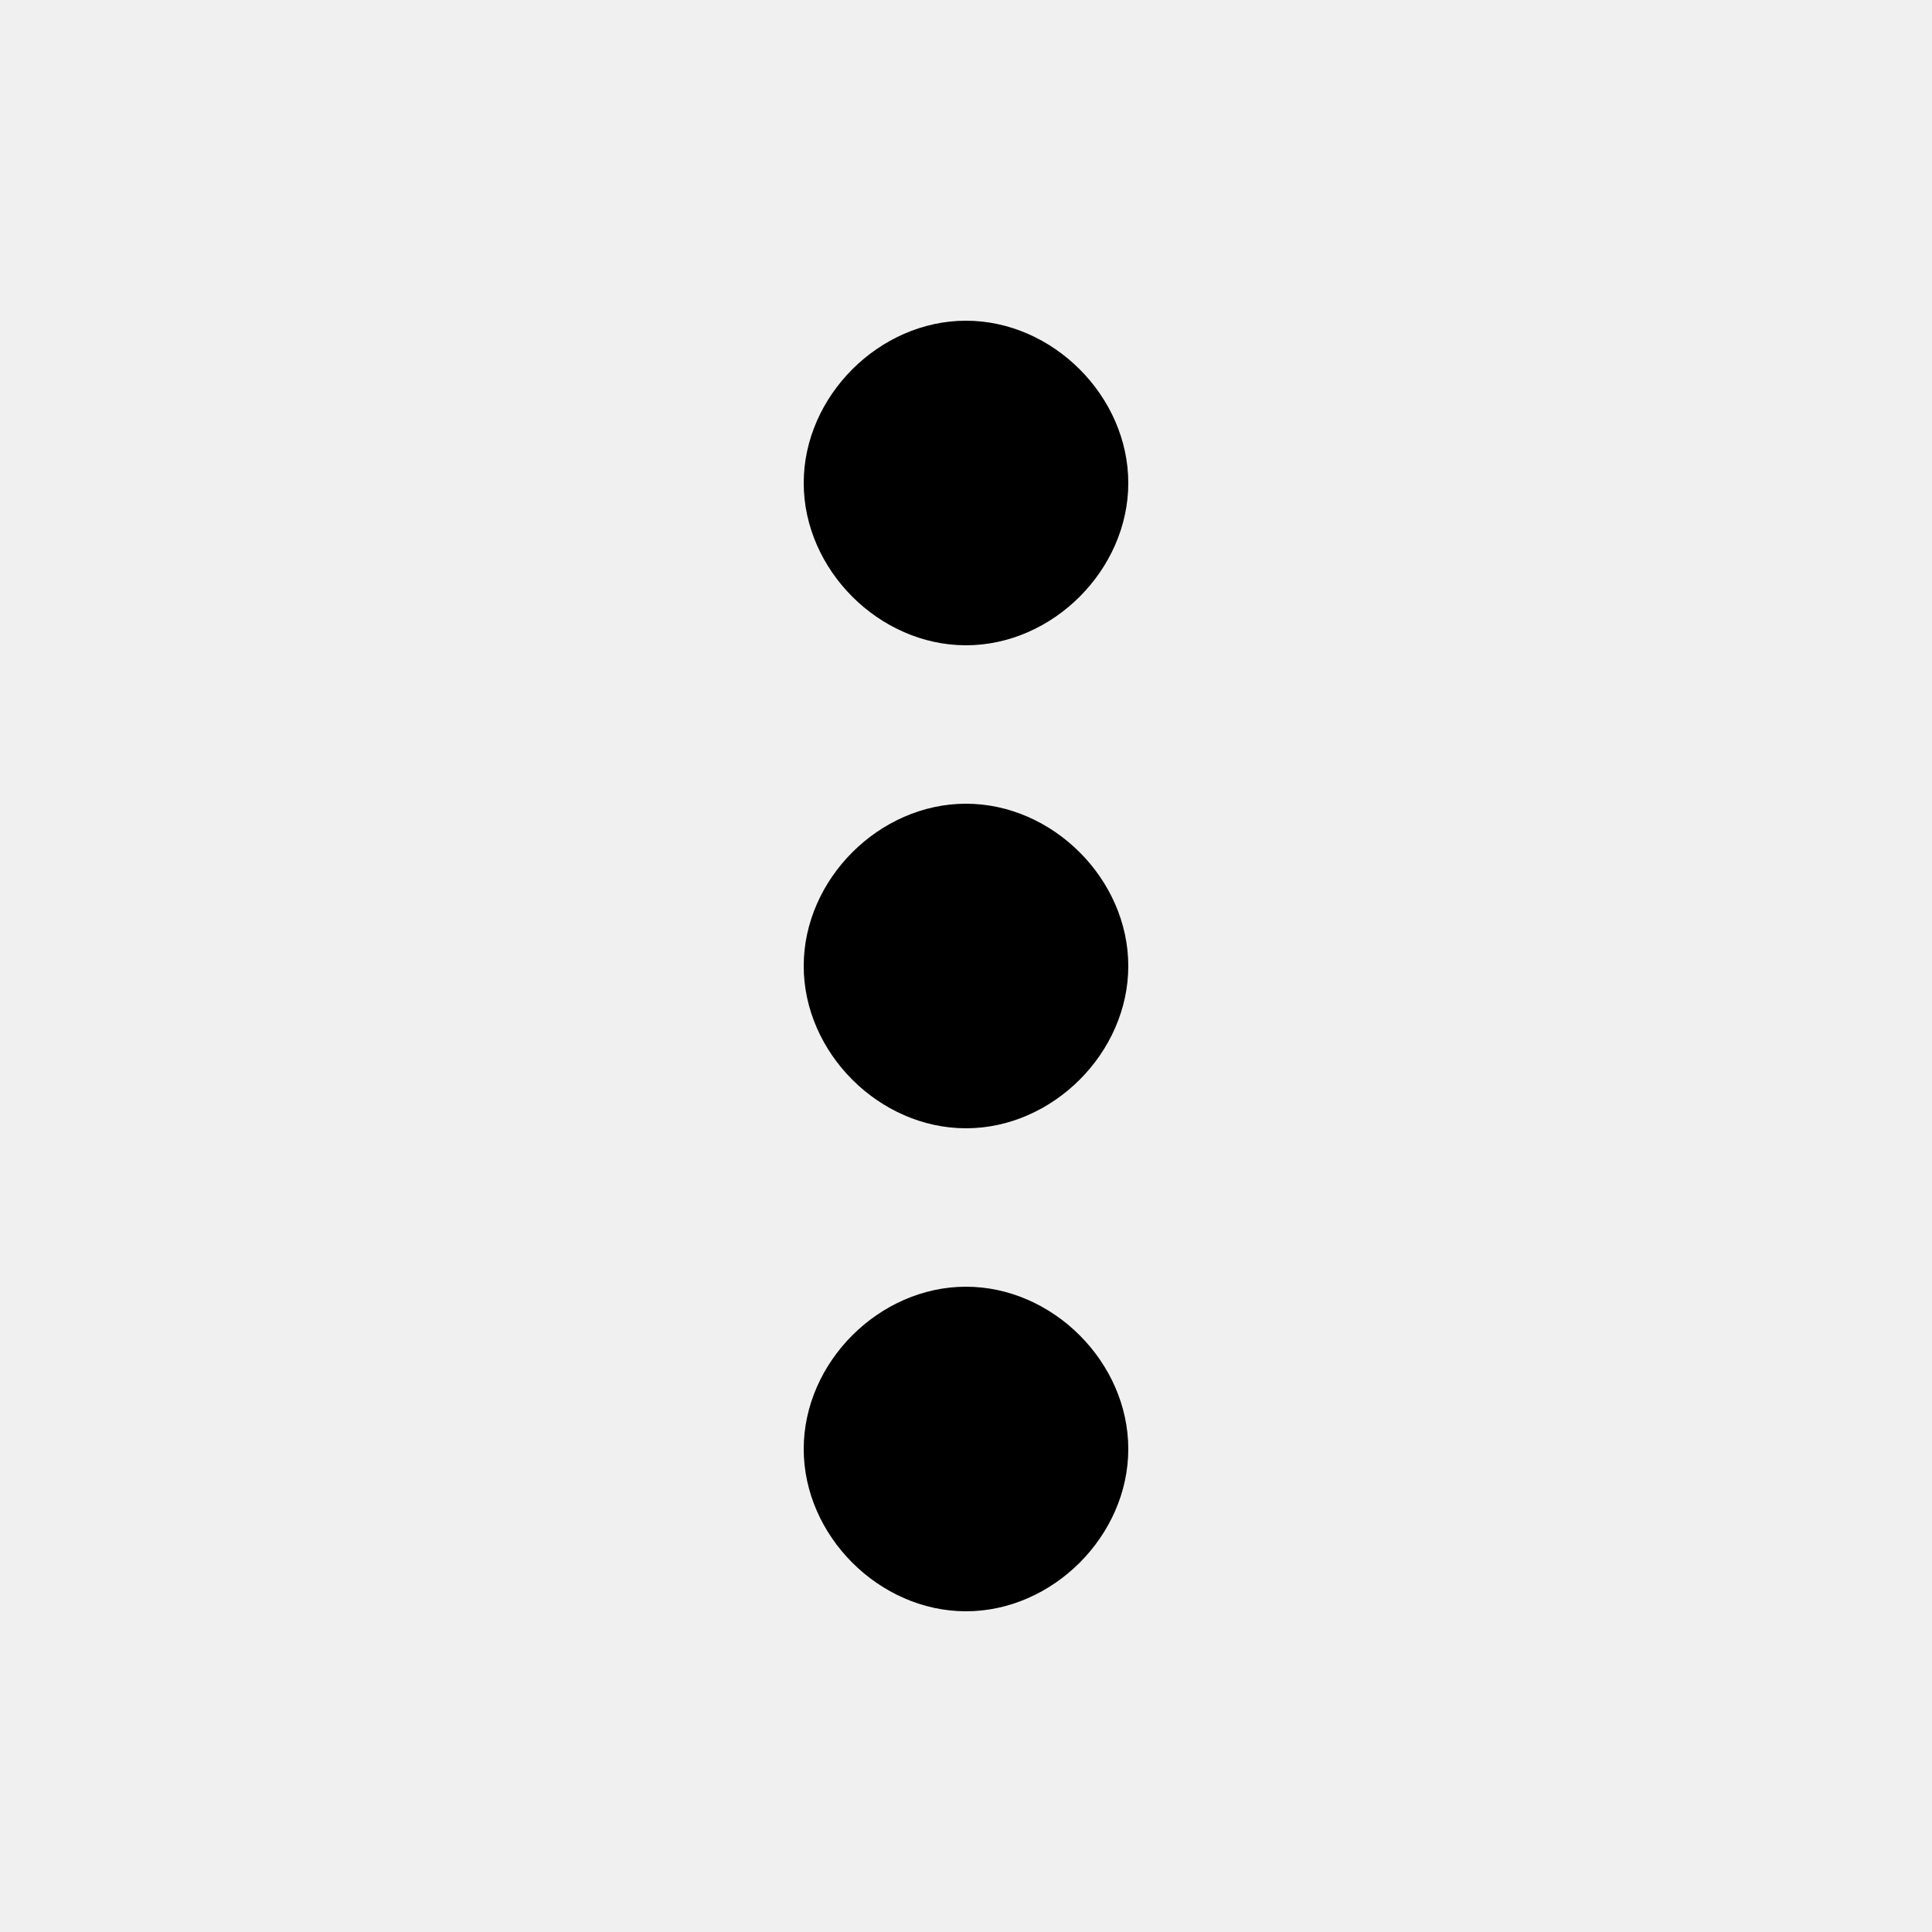
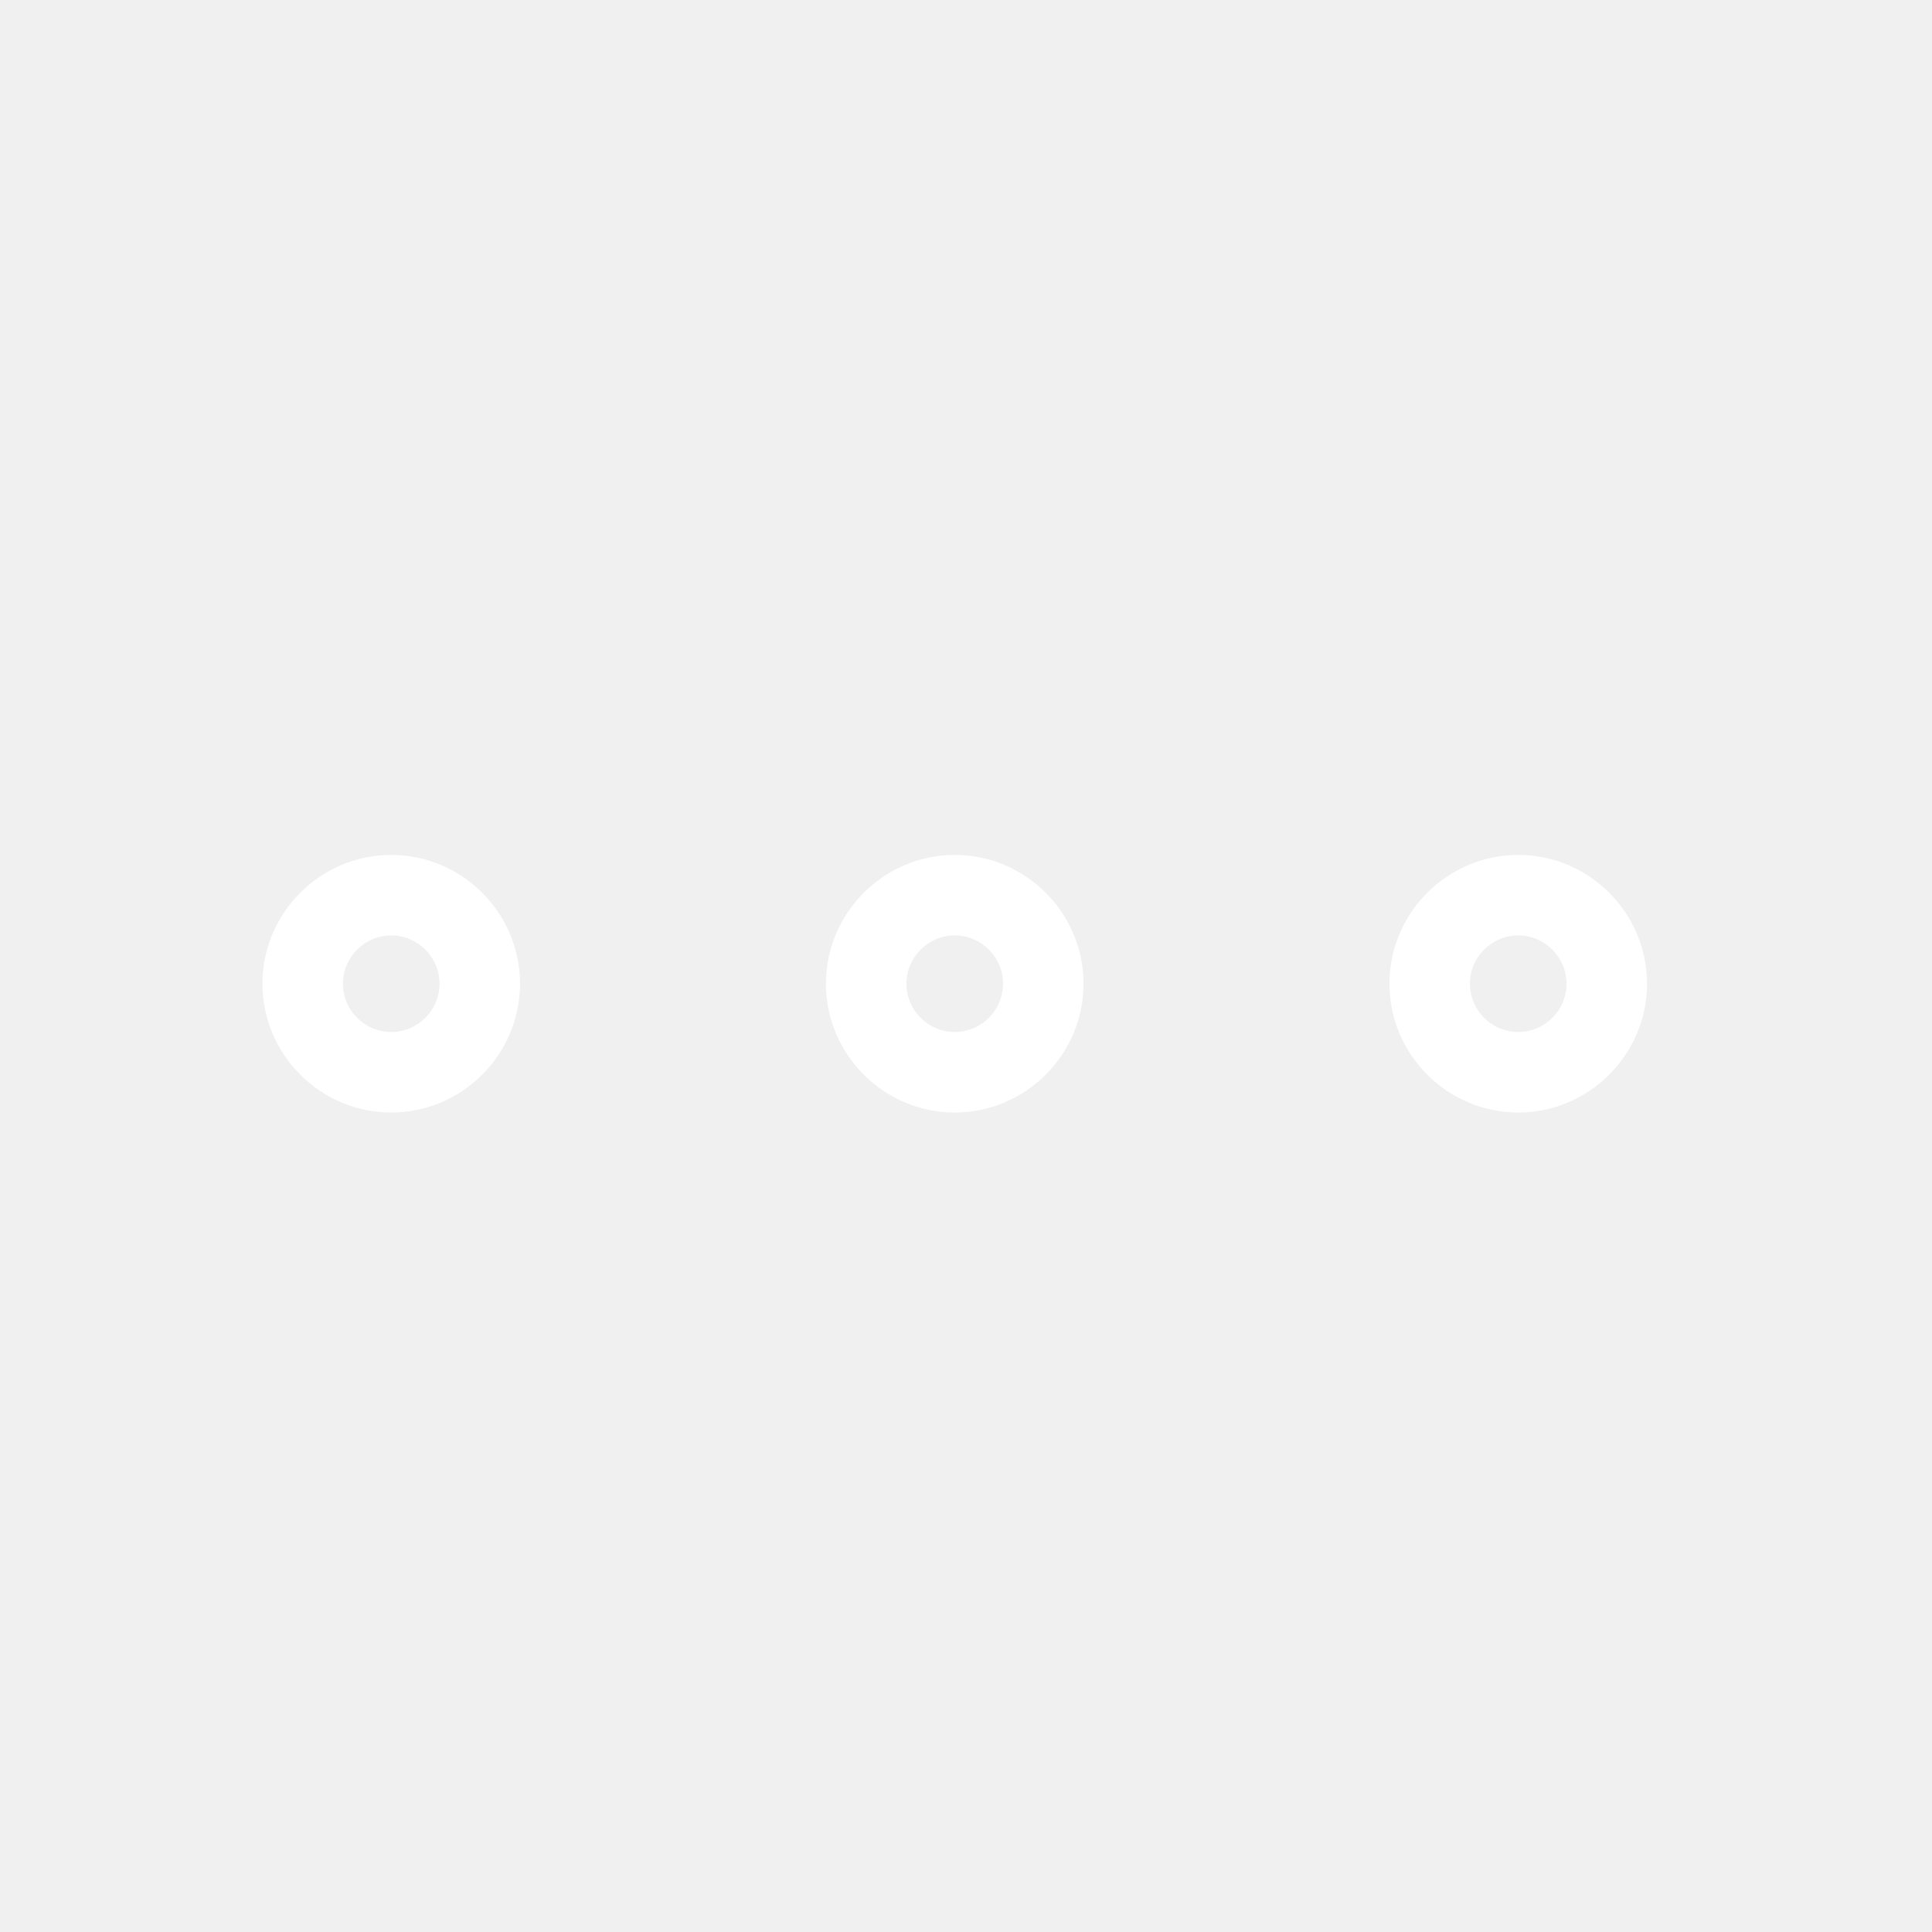
- <svg xmlns="http://www.w3.org/2000/svg" version="1.1" width="24" height="24" viewBox="0 0 24 24">
-   <path d="M12 15.984c1.078 0 2.016 0.938 2.016 2.016s-0.938 2.016-2.016 2.016-2.016-0.938-2.016-2.016 0.938-2.016 2.016-2.016zM12 9.984c1.078 0 2.016 0.938 2.016 2.016s-0.938 2.016-2.016 2.016-2.016-0.938-2.016-2.016 0.938-2.016 2.016-2.016zM12 8.016c-1.078 0-2.016-0.938-2.016-2.016s0.938-2.016 2.016-2.016 2.016 0.938 2.016 2.016-0.938 2.016-2.016 2.016z" />
+ <svg xmlns="http://www.w3.org/2000/svg" xmlns:xlink="http://www.w3.org/1999/xlink" version="1.1" id="Ebene_1" x="0px" y="0px" height="24" width="24" viewBox="8 8 24 24" style="enable-background:new 0 0 40 40;" xml:space="preserve">
+   <style type="text/css">
+ 	.st0{fill:#FFFFFF;}
+ 	.st1{fill-rule:evenodd;clip-rule:evenodd;fill:#FFFFFF;}
+ </style>
+   <g>
+     <defs>
+       <rect id="SVGID_1_" x="-1166.02" y="-1175.05" width="1680" height="1302" />
+     </defs>
+     <clipPath id="SVGID_2_">
+       <use xlink:href="#SVGID_1_" style="overflow:visible;" />
+     </clipPath>
+   </g>
+   <g>
+     <defs>
+       <rect id="SVGID_3_" x="-1166.02" y="-1175.05" width="1680" height="1302" />
+     </defs>
+     <clipPath id="SVGID_4_">
+       <use xlink:href="#SVGID_3_" style="overflow:visible;" />
+     </clipPath>
+   </g>
+   <g>
+     <defs>
+       <rect id="SVGID_5_" x="-1298.45" y="-684.86" width="1680" height="1302" />
+     </defs>
+     <clipPath id="SVGID_6_">
+       <use xlink:href="#SVGID_5_" style="overflow:visible;" />
+     </clipPath>
+   </g>
+   <g>
+     <path class="st0" d="M-69.28,21.63c0.07-0.27,0.11-0.55,0.13-0.83c0.01-0.17,0.01-0.34,0.01-0.51v-5.26c0-0.17-0.01-0.34-0.01-0.51   c-0.01-0.28-0.05-0.56-0.13-0.83c-0.15-0.57-0.48-1.08-0.95-1.44c-0.72-0.55-1.66-0.7-2.52-0.41c-0.64,0.22-1.17,0.66-1.5,1.24   l4.96,8.58L-69.28,21.63z" />
+     <path class="st0" d="M-71.43,27.3v-1.57c0.1-0.01,0.19-0.03,0.29-0.05c0.26-0.03,0.52-0.08,0.77-0.15l-0.47-0.81   c-0.2,0.05-0.4,0.08-0.6,0.09c-0.09,0.01-0.4,0.01-0.5,0.01c0,0-0.04,0-0.09,0l-0.13,0c-0.09,0-0.19,0-0.25-0.01   c-0.2-0.01-0.39-0.06-0.57-0.12c-0.02-0.01-0.04-0.02-0.06-0.02c-0.19-0.07-0.38-0.15-0.57-0.25h0c-0.19-0.09-0.36-0.2-0.53-0.33   l0,0c-0.68-0.5-1.19-1.21-1.42-2.02c-0.1-0.45-0.17-0.91-0.19-1.37v-1.02c0-0.02,0-0.03,0-0.05c0-0.06,0-0.12,0-0.17   c0-0.05,0-0.1-0.01-0.15c-0.03-0.11-0.1-0.2-0.19-0.27c-0.15-0.14-0.38-0.14-0.53,0c-0.09,0.07-0.15,0.16-0.18,0.27   c-0.01,0.05-0.02,0.1-0.02,0.15l0,0.71c0-0.03,0-0.06,0-0.08l0-0.4l0-0.03l0,0.33l0.01,0.33c0.01,0.52,0.05,1.05,0.13,1.56   c0.08,0.48,0.24,0.95,0.46,1.39c0.45,0.88,1.16,1.59,2.04,2.04c0.46,0.2,0.94,0.33,1.44,0.38c0.09,0.02,0.19,0.03,0.29,0.04v1.58   h-2.12c-0.13-0.01-0.26,0.03-0.36,0.12c-0.1,0.09-0.15,0.21-0.16,0.35c0,0.13,0.06,0.26,0.16,0.34c0.1,0.09,0.23,0.13,0.36,0.12   h5.19v0c0.12,0,0.24-0.04,0.33-0.13c0.01-0.01,0.02-0.02,0.03-0.04l-0.44-0.76L-71.43,27.3z" />
+     <path class="st0" d="M-67.67,23.26c0.22-0.44,0.37-0.9,0.46-1.39c0.08-0.52,0.12-1.04,0.13-1.56c0.01-0.22,0.01-0.45,0.01-0.67   l0-0.02l0,0.02l0-0.12c0-0.02,0-0.05,0-0.07c0-0.05-0.01-0.1-0.02-0.15c-0.03-0.11-0.09-0.2-0.18-0.27c-0.15-0.14-0.38-0.14-0.53,0   c-0.09,0.07-0.15,0.16-0.18,0.27C-68,19.34-68,19.39-68,19.45c0,0.06,0,0.12,0,0.17c0,0.02,0,0.03,0,0.05L-68,20.62v0.07   c-0.03,0.46-0.09,0.92-0.19,1.37c-0.09,0.3-0.21,0.59-0.37,0.85l0.54,0.94C-67.89,23.66-67.77,23.46-67.67,23.26z" />
+     <path class="st0" d="M-74.5,21.63c0.24,0.87,0.9,1.57,1.75,1.85c0.41,0.14,0.84,0.18,1.26,0.11l-3.15-5.46l0,2.22   c0,0.14,0.01,0.29,0.01,0.43C-74.61,21.08-74.57,21.36-74.5,21.63z" />
+     <rect x="-72.38" y="10.59" transform="matrix(0.8659 -0.5002 0.5002 0.8659 -19.6412 -33.2482)" class="st0" width="1.09" height="18.85" />
+   </g>
+   <g>
+     <path class="st0" d="M-28.1,21.47c0.17,0.61,0.54,1.15,1.05,1.53c1.04,0.82,2.51,0.82,3.55,0c0.51-0.38,0.88-0.92,1.05-1.53   c0.08-0.29,0.12-0.59,0.14-0.89c0.02-0.33,0.02-0.68,0.02-1.02h0v-2.79c0-0.33,0.02-1.71,0-2.04c-0.02-0.3-0.07-0.6-0.15-0.89   c-0.35-1.27-1.51-2.14-2.82-2.14s-2.47,0.88-2.82,2.14c-0.09,0.29-0.15,0.59-0.15,0.89c0,0.25,0,1.71,0,2.04v2.79   c0,0.33,0,0.68,0.02,1.02C-28.22,20.88-28.18,21.18-28.1,21.47z M-27.14,14.74c0.01-0.19,0.04-0.38,0.09-0.57   c0.11-0.39,0.34-0.74,0.66-0.98c0.66-0.51,1.57-0.51,2.23,0c0.32,0.25,0.55,0.59,0.66,0.98c0.06,0.19,0.09,0.38,0.11,0.57   c0.02,0.25,0,2.4,0,5.35c0,0.21,0,0.28-0.02,0.49c-0.01,0.19-0.04,0.38-0.09,0.57c-0.11,0.39-0.34,0.74-0.66,0.98   c-0.66,0.51-1.57,0.51-2.23,0c-0.32-0.25-0.55-0.59-0.66-0.98c-0.05-0.19-0.08-0.38-0.09-0.57c-0.01-0.21-0.01-0.28-0.01-0.49   C-27.15,17.15-27.16,14.97-27.14,14.74z" />
+     <path class="st0" d="M-20.86,18.54c-0.3,0-0.55,0.25-0.55,0.55c0,0,0,0,0,0.01v1.84h-0.01c-0.16,1.96-1.77,3.49-3.74,3.56h-0.22   c-1.97-0.07-3.58-1.6-3.74-3.56h-0.01v-0.21l0-0.06v0h0l0-1.53l0-0.05c0-0.3-0.25-0.55-0.55-0.55c-0.3,0-0.55,0.25-0.55,0.55   c0,0.02,0,0.05,0,0.07l0,1.26c0,0.02,0,0.04,0,0.07c0,2.54,1.9,4.68,4.42,4.97v1.68h-2.08v0.01l-0.02,0c-0.3,0-0.55,0.25-0.55,0.55   c0,0.3,0.25,0.55,0.55,0.55c0.01,0,0.01,0,0.02,0h5.26l0,0l0.02,0c0.3,0,0.55-0.25,0.55-0.55c0-0.3-0.25-0.55-0.55-0.55   c-0.01,0-0.02,0-0.02,0l0-0.01h-2.08v-1.68c2.52-0.3,4.41-2.44,4.41-4.97h0.01v-1.37l0-0.03C-20.3,18.79-20.55,18.54-20.86,18.54z" />
+   </g>
+   <g>
+     <path class="st0" d="M-201.99,10.64h-21c-0.34,0-0.62,0.28-0.62,0.62v15c0,0.34,0.28,0.62,0.62,0.62h6.12v-1.25h-5.5V11.89h19.75   v13.75h-5.53v1.25h6.16c0.34,0,0.62-0.28,0.62-0.62v-15C-201.36,10.92-201.64,10.64-201.99,10.64z" />
+     <polygon class="st0" points="-216.43,20.32 -215.54,21.21 -213.11,18.77 -213.11,29.77 -211.86,29.77 -211.86,18.77 -209.43,21.21    -208.54,20.32 -212.49,16.38  " />
+   </g>
+   <g>
+     <path class="st1" d="M-173.47,14.31c-1,0-1.82,0.81-1.82,1.82v8.61c0,1,0.81,1.82,1.82,1.82h7.44l-7.14-12.24H-173.47z" />
+     <path class="st1" d="M-155.12,14.56c-0.19-0.11-0.43-0.11-0.63,0l-4.9,2.87v-1.31c0-1-0.81-1.82-1.82-1.82h-7.25l7.14,12.24h0.12   c1,0,1.82-0.81,1.82-1.82V23.6l4.9,2.87c0.1,0.06,0.21,0.09,0.32,0.09c0.11,0,0.21-0.03,0.31-0.08c0.19-0.11,0.31-0.32,0.31-0.54   V15.1C-154.81,14.88-154.93,14.67-155.12,14.56z" />
+     <rect x="-168.58" y="10.7" transform="matrix(0.866 -0.5 0.5 0.866 -32.5895 -81.3196)" class="st1" width="1.09" height="18.9" />
+   </g>
+   <path class="st0" d="M-108.57,14.51c-0.19-0.11-0.43-0.11-0.63,0l-4.9,2.87v-1.31c0-1-0.81-1.81-1.82-1.81h-11  c-1,0-1.82,0.81-1.82,1.81v8.61c0,1,0.81,1.81,1.82,1.81h11c1,0,1.82-0.81,1.82-1.81v-1.14l4.9,2.87c0.1,0.06,0.21,0.09,0.32,0.09  c0.11,0,0.21-0.03,0.31-0.08c0.19-0.11,0.31-0.32,0.31-0.54V15.05C-108.25,14.83-108.37,14.62-108.57,14.51z M-115.34,24.68  c0,0.31-0.25,0.56-0.57,0.56h-11c-0.31,0-0.57-0.25-0.57-0.56v-8.61c0-0.31,0.25-0.56,0.57-0.56h11c0.31,0,0.57,0.25,0.57,0.56  V24.68z M-109.5,24.78l-4.59-2.68v-3.27l4.59-2.69V24.78z" />
+   <g>
+     <path class="st0" d="M12.86,18.62c-0.88,0-1.6,0.72-1.6,1.6c0,0.88,0.72,1.6,1.6,1.6c0.88,0,1.6-0.72,1.6-1.6   C14.46,19.34,13.74,18.62,12.86,18.62z M12.86,20.82c-0.33,0-0.6-0.27-0.6-0.6s0.27-0.6,0.6-0.6s0.6,0.27,0.6,0.6   S13.19,20.82,12.86,20.82z" />
+     <path class="st0" d="M19.86,18.62c-0.88,0-1.6,0.72-1.6,1.6c0,0.88,0.72,1.6,1.6,1.6c0.88,0,1.6-0.72,1.6-1.6   C21.46,19.34,20.74,18.62,19.86,18.62z M19.86,20.82c-0.33,0-0.6-0.27-0.6-0.6s0.27-0.6,0.6-0.6s0.6,0.27,0.6,0.6   S20.19,20.82,19.86,20.82z" />
+     <path class="st0" d="M26.86,18.62c-0.88,0-1.6,0.72-1.6,1.6c0,0.88,0.72,1.6,1.6,1.6c0.88,0,1.6-0.72,1.6-1.6   C28.46,19.34,27.74,18.62,26.86,18.62z M26.86,20.82c-0.33,0-0.6-0.27-0.6-0.6s0.27-0.6,0.6-0.6s0.6,0.27,0.6,0.6   S27.19,20.82,26.86,20.82z" />
+   </g>
</svg>
